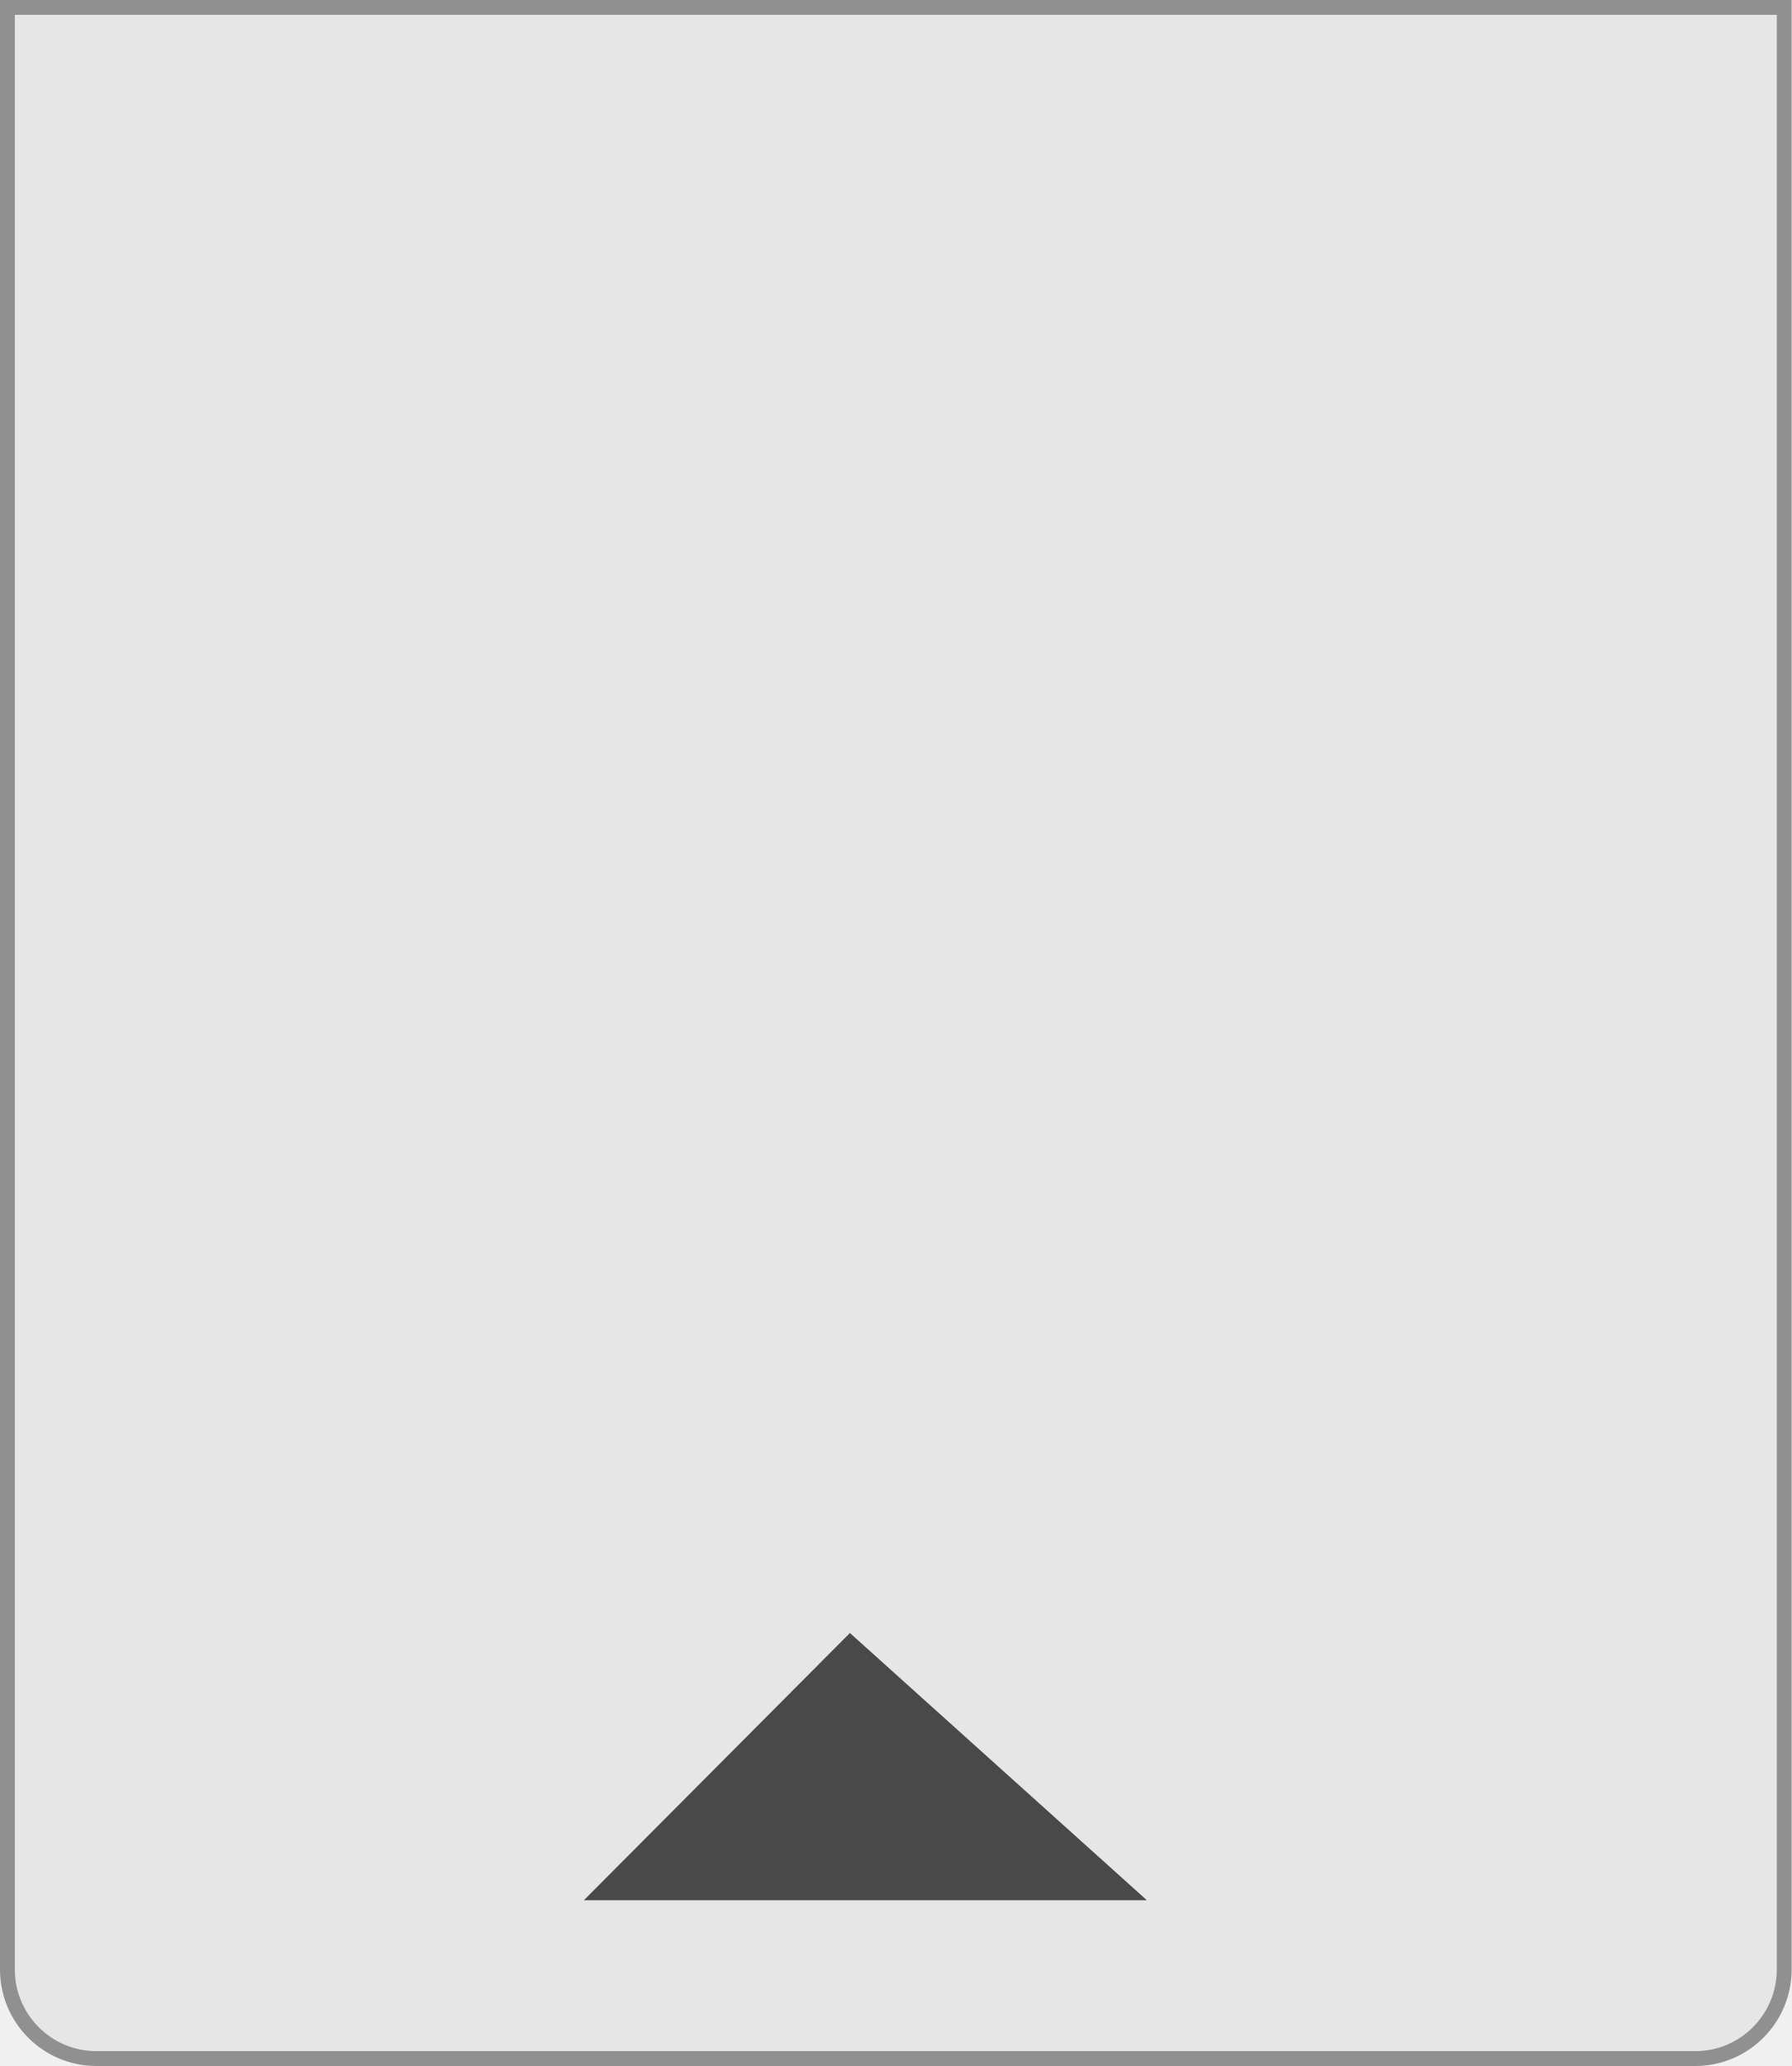
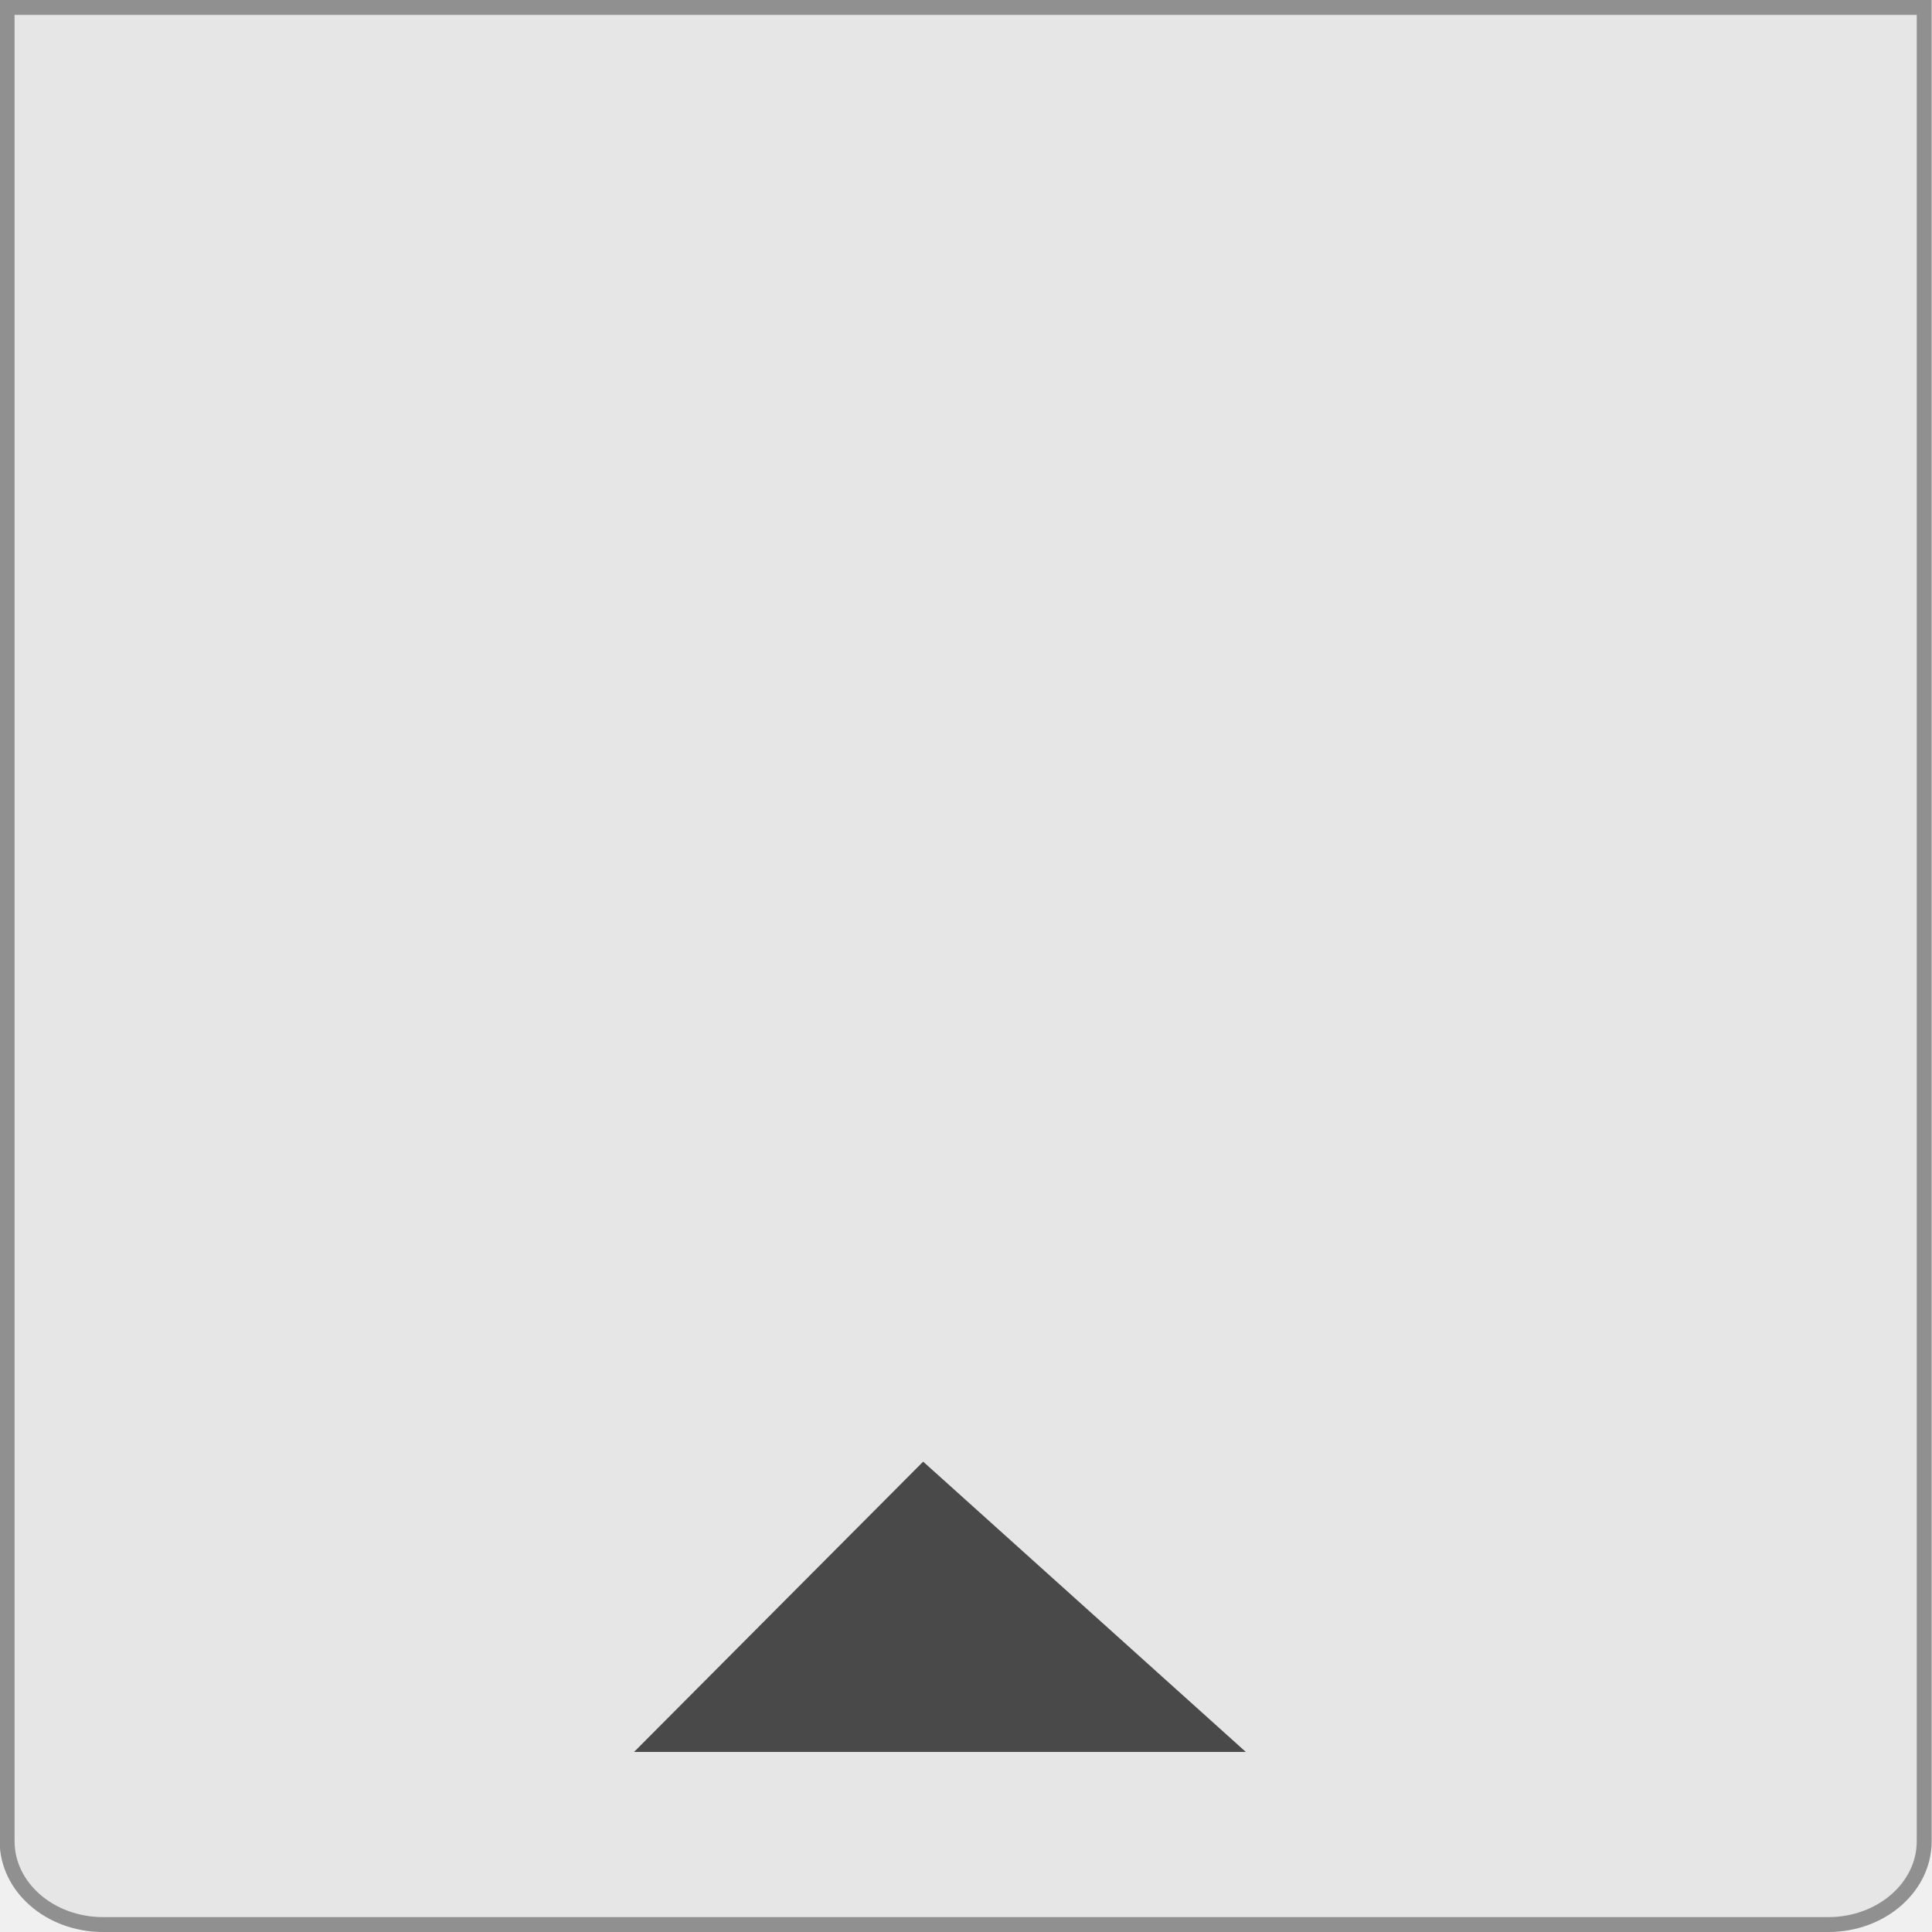
- <svg xmlns="http://www.w3.org/2000/svg" version="1.1" id="bouton-header-handle-down" x="0px" y="0px" width="60.459" height="69.699" viewBox="363.333 481.375 60.459 69.699" enable-background="new 363.333 481.375 74.667 69.583" xml:space="preserve">
-   <polygon display="none" points="364.25,535.583 436.958,535.583 430.792,551.375 372.042,551.292 " id="polygon7" style="fill:#ffffff;display:none" transform="translate(-7.875642,0.00409811)" />
-   <path d="m 423.541,481.625 h -59.958 v 66.189 c 0,1.662 1.343,3.009 3,3.009 h 53.958 c 1.657,0 3,-1.347 3,-3.009 v -66.189 z" id="path14" style="fill:#e6e6e6;stroke:#919090;stroke-width:0.501" />
-   <polygon points="390.896,536.375 409.896,536.375 399.875,545.396 " id="polygon16" transform="matrix(1,0,0,-0.9994031,-7.861478,1081.537)" style="fill:#494949" />
+ <svg xmlns="http://www.w3.org/2000/svg" version="1.1" id="bouton-header-handle-down" x="0px" y="0px" width="60" height="60" viewBox="363.333 481.375 60 60" enable-background="new 363.333 481.375 74.667 69.583" xml:space="preserve">
+   <defs id="defs9" />
+   <polygon display="none" points="436.958,535.583 430.792,551.375 372.042,551.292 364.25,535.583 " id="polygon7" style="fill:#ffffff;display:none" transform="translate(-7.886392,-9.694541)" />
+   <path d="m 423.091,481.606 h -59.537 v 56.949 c 0,1.43 1.334,2.589 2.979,2.589 h 53.579 c 1.645,0 2.979,-1.159 2.979,-2.589 v -56.949 z" id="path14" style="fill:#e6e6e6;stroke:#919090;stroke-width:0.463" />
+   <polygon points="390.896,536.375 409.896,536.375 399.875,545.396 " id="polygon16" transform="matrix(1,0,0,-0.9994031,-7.872228,1071.838)" style="fill:#494949" />
</svg>
